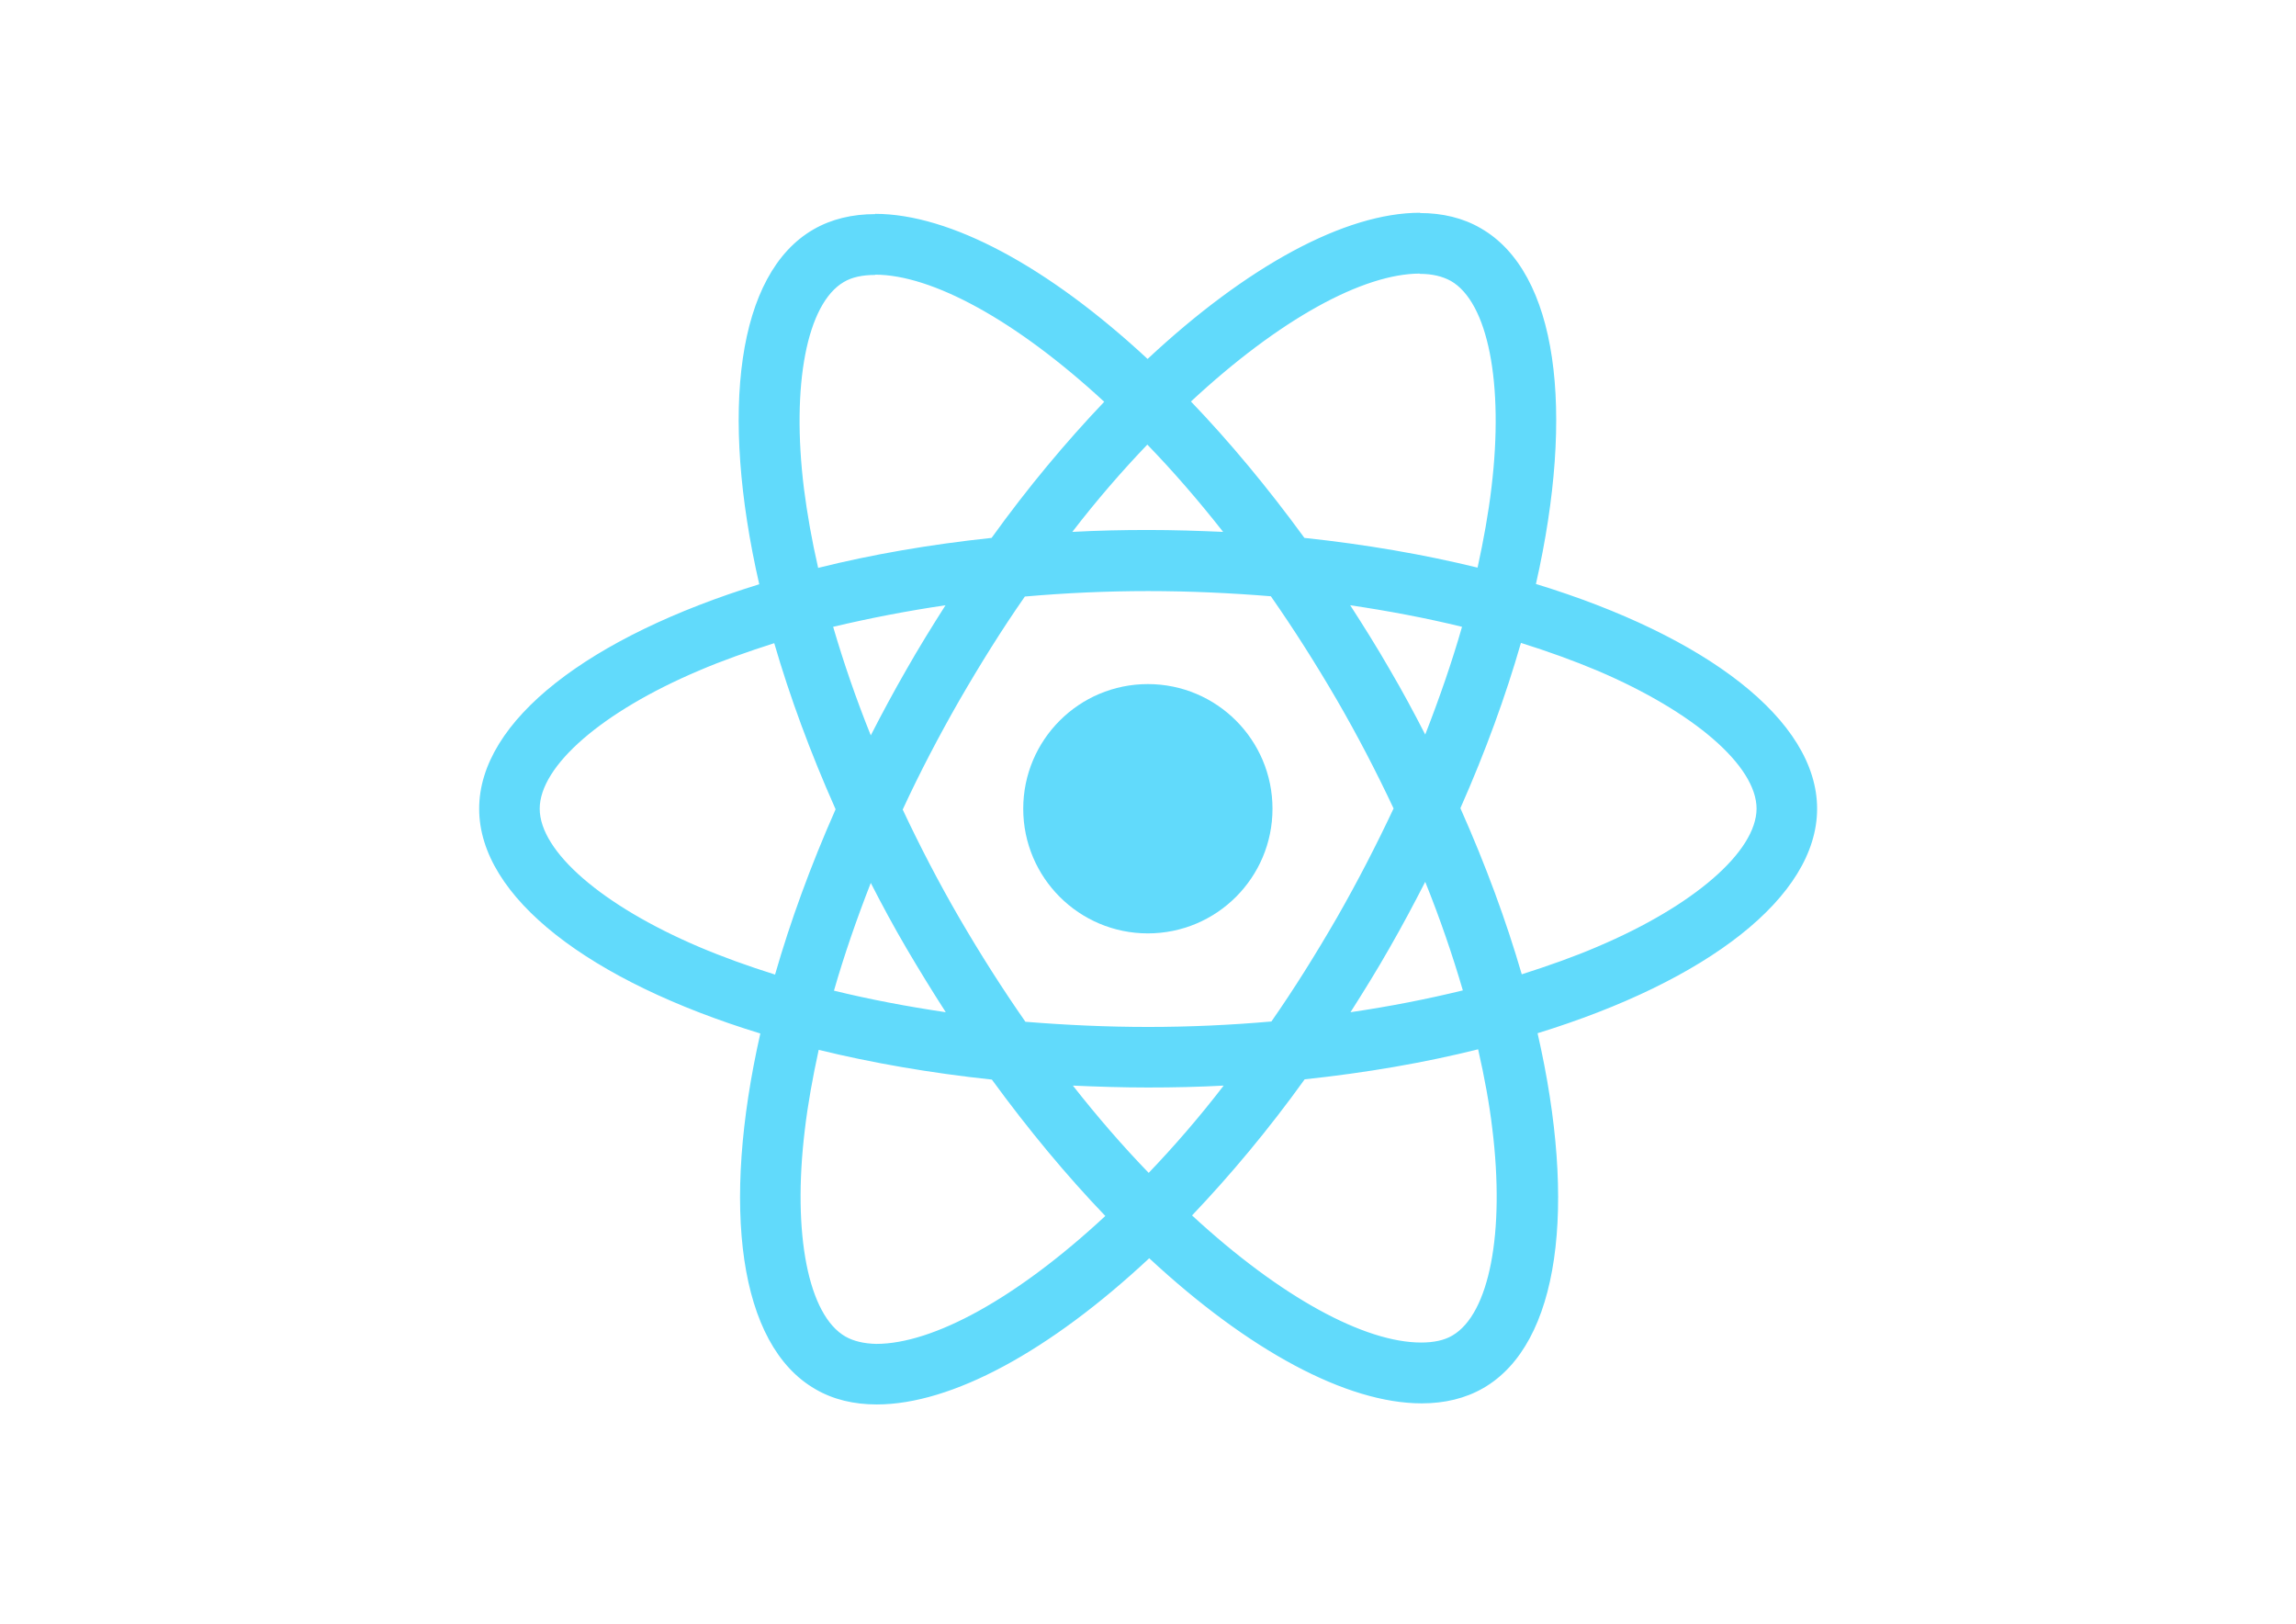
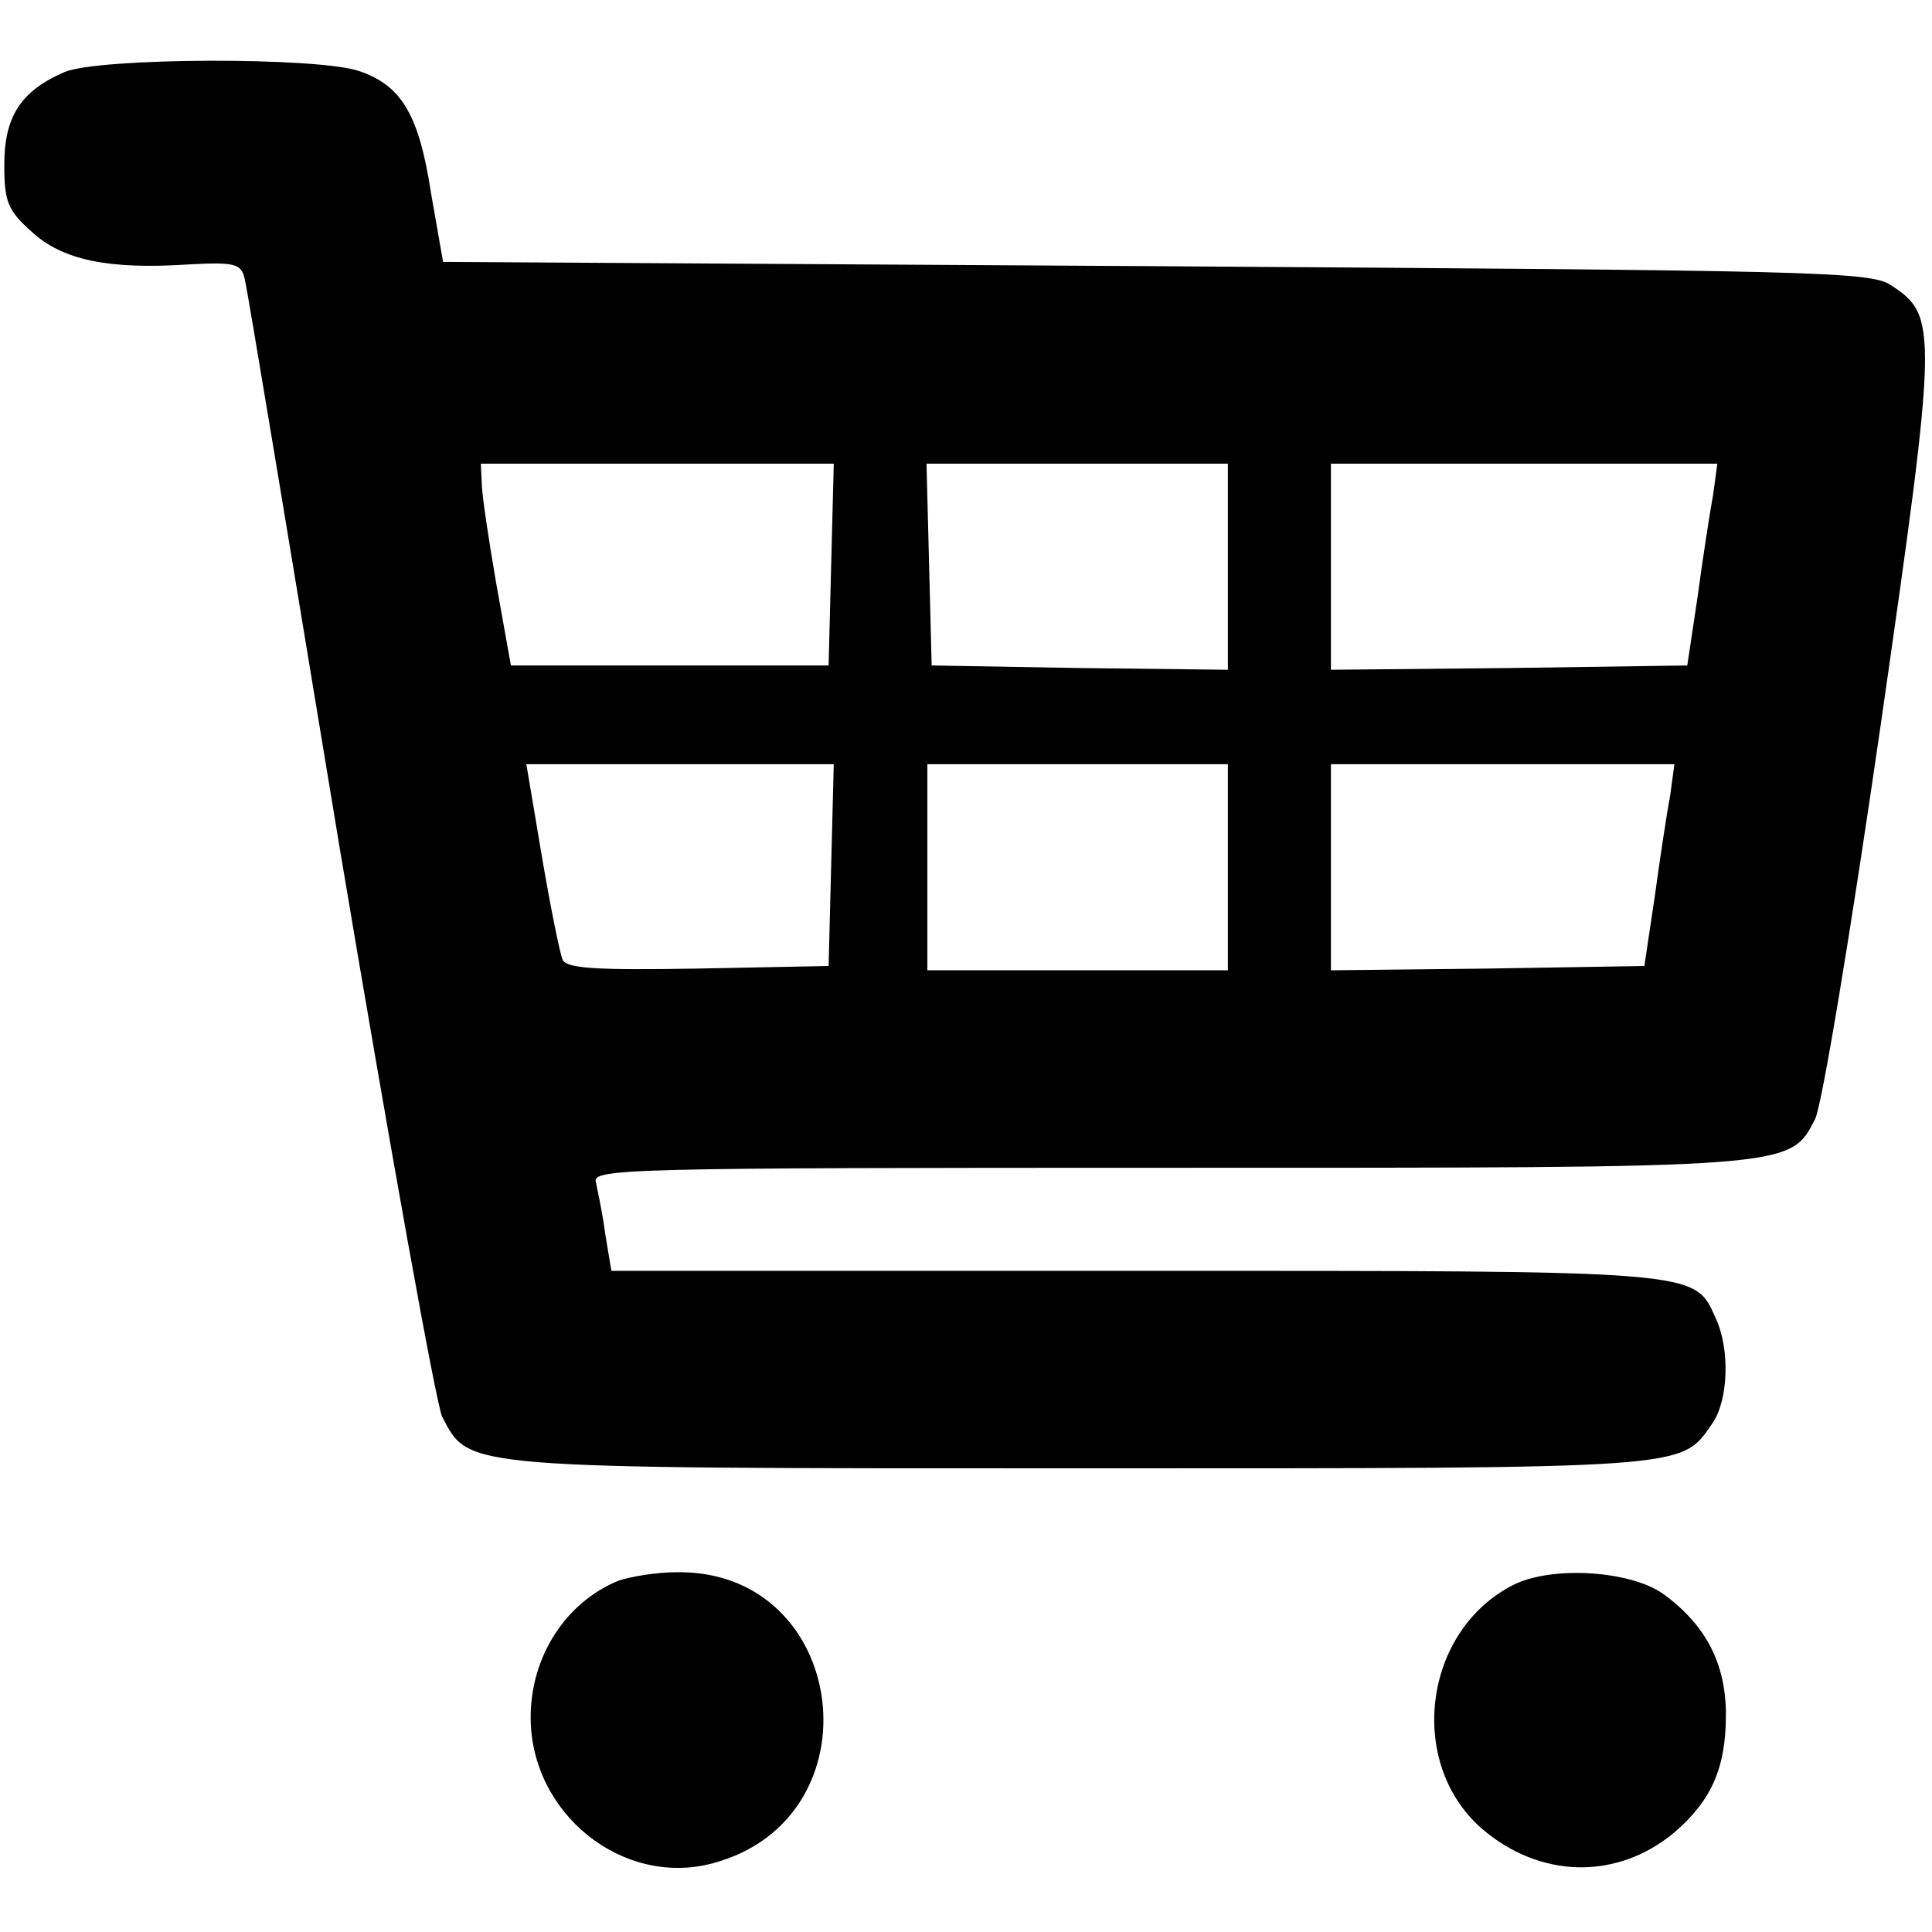
- <svg xmlns="http://www.w3.org/2000/svg" viewBox="0 0 841.9 595.3">
-   <g fill="#61DAFB">
-     <path d="M666.3 296.5c0-32.5-40.7-63.3-103.1-82.4 14.4-63.6 8-114.2-20.2-130.4-6.5-3.8-14.1-5.6-22.4-5.6v22.3c4.6 0 8.3.9 11.4 2.6 13.6 7.8 19.5 37.5 14.9 75.7-1.1 9.4-2.9 19.3-5.1 29.4-19.6-4.8-41-8.5-63.5-10.9-13.5-18.5-27.5-35.3-41.6-50 32.6-30.3 63.2-46.9 84-46.9V78c-27.5 0-63.5 19.6-99.9 53.6-36.4-33.8-72.4-53.2-99.9-53.2v22.3c20.7 0 51.4 16.5 84 46.6-14 14.7-28 31.4-41.3 49.9-22.6 2.4-44 6.1-63.6 11-2.3-10-4-19.7-5.2-29-4.7-38.2 1.1-67.9 14.6-75.8 3-1.8 6.9-2.6 11.5-2.6V78.5c-8.4 0-16 1.8-22.6 5.6-28.1 16.2-34.4 66.7-19.9 130.1-62.2 19.2-102.7 49.9-102.7 82.3 0 32.5 40.7 63.3 103.1 82.4-14.4 63.6-8 114.2 20.2 130.4 6.5 3.8 14.1 5.6 22.5 5.6 27.5 0 63.5-19.6 99.9-53.6 36.4 33.8 72.4 53.2 99.9 53.2 8.4 0 16-1.8 22.6-5.6 28.1-16.2 34.4-66.7 19.9-130.1 62-19.1 102.5-49.9 102.5-82.3zm-130.2-66.7c-3.7 12.9-8.3 26.2-13.5 39.5-4.1-8-8.4-16-13.1-24-4.6-8-9.5-15.8-14.4-23.4 14.2 2.1 27.9 4.7 41 7.9zm-45.8 106.5c-7.8 13.5-15.8 26.3-24.1 38.2-14.9 1.3-30 2-45.2 2-15.1 0-30.2-.7-45-1.9-8.3-11.9-16.4-24.6-24.2-38-7.6-13.1-14.5-26.4-20.8-39.8 6.2-13.4 13.2-26.8 20.7-39.9 7.8-13.5 15.8-26.3 24.1-38.2 14.9-1.3 30-2 45.2-2 15.1 0 30.2.7 45 1.9 8.3 11.9 16.4 24.6 24.2 38 7.6 13.1 14.5 26.4 20.8 39.8-6.3 13.4-13.2 26.8-20.7 39.9zm32.3-13c5.4 13.4 10 26.8 13.8 39.8-13.1 3.2-26.9 5.9-41.2 8 4.9-7.7 9.8-15.6 14.4-23.7 4.6-8 8.9-16.1 13-24.1zM421.2 430c-9.3-9.6-18.6-20.3-27.8-32 9 .4 18.2.7 27.5.7 9.4 0 18.7-.2 27.8-.7-9 11.7-18.3 22.4-27.5 32zm-74.4-58.9c-14.2-2.1-27.9-4.7-41-7.9 3.7-12.9 8.3-26.2 13.5-39.5 4.1 8 8.4 16 13.1 24 4.7 8 9.5 15.8 14.4 23.4zM420.7 163c9.3 9.6 18.6 20.3 27.8 32-9-.4-18.2-.7-27.5-.7-9.4 0-18.7.2-27.8.7 9-11.7 18.3-22.4 27.5-32zm-74 58.9c-4.9 7.7-9.8 15.6-14.4 23.7-4.6 8-8.9 16-13 24-5.4-13.4-10-26.8-13.8-39.8 13.1-3.1 26.9-5.8 41.2-7.9zm-90.5 125.2c-35.4-15.1-58.3-34.9-58.3-50.6 0-15.7 22.9-35.6 58.3-50.6 8.6-3.7 18-7 27.7-10.1 5.7 19.6 13.2 40 22.5 60.9-9.2 20.8-16.6 41.1-22.2 60.6-9.9-3.1-19.3-6.5-28-10.2zM310 490c-13.6-7.8-19.5-37.5-14.9-75.7 1.1-9.4 2.9-19.3 5.1-29.4 19.6 4.8 41 8.5 63.5 10.9 13.5 18.5 27.5 35.3 41.6 50-32.6 30.3-63.2 46.9-84 46.9-4.5-.1-8.3-1-11.3-2.7zm237.2-76.2c4.7 38.2-1.1 67.9-14.6 75.8-3 1.8-6.9 2.6-11.5 2.6-20.7 0-51.4-16.5-84-46.6 14-14.7 28-31.4 41.3-49.9 22.6-2.4 44-6.1 63.6-11 2.3 10.1 4.1 19.8 5.2 29.1zm38.5-66.7c-8.6 3.7-18 7-27.7 10.1-5.7-19.6-13.2-40-22.5-60.9 9.2-20.8 16.6-41.1 22.2-60.6 9.9 3.1 19.3 6.5 28.1 10.2 35.4 15.1 58.3 34.9 58.3 50.6-.1 15.7-23 35.6-58.4 50.6zM320.8 78.4z" />
-     <circle cx="420.9" cy="296.5" r="45.7" />
-     <path d="M520.5 78.1z" />
+ <svg xmlns="http://www.w3.org/2000/svg" version="1.0" width="225pt" height="225pt" viewBox="0 0 225 225" preserveAspectRatio="xMidYMid meet">
+   <g transform="translate(0,225) scale(0.1,-0.1)" fill="#000000" stroke="none">
+     <path d="M75 2166 c-51 -22 -70 -52 -70 -108 0 -43 4 -53 32 -78 36 -33 89 -44 182 -38 55 3 62 1 66 -17 3 -11 52 -308 110 -659 59 -352 113 -652 120 -666 32 -61 18 -60 745 -60 713 0 697 -1 734 52 19 27 21 87 4 123 -25 56 -15 55 -677 55 l-609 0 -7 42 c-3 24 -9 51 -11 61 -5 16 31 17 666 17 733 0 724 -1 754 57 8 17 41 215 76 457 67 466 67 478 12 514 -24 16 -94 17 -856 22 l-830 5 -14 80 c-14 91 -34 125 -83 142 -48 17 -305 16 -344 -1z m893 -573 l-3 -118 -185 0 -185 0 -17 95 c-9 52 -17 105 -17 118 l-1 22 205 0 206 0 -3 -117z m462 -3 l0 -120 -172 2 -173 3 -3 118 -3 117 176 0 175 0 0 -120z m565 83 c-4 -21 -12 -74 -18 -118 l-12 -80 -208 -3 -207 -2 0 120 0 120 225 0 225 0 -5 -37z m-1027 -430 l-3 -118 -153 -3 c-118 -2 -154 0 -157 11 -3 7 -14 61 -24 120 l-18 107 179 0 179 0 -3 -117z m462 -3 l0 -120 -175 0 -175 0 0 120 0 120 175 0 175 0 0 -120z m515 83 c-4 -21 -12 -74 -18 -118 l-12 -80 -183 -3 -182 -2 0 120 0 120 200 0 200 0 -5 -37z" />
+     <path d="M720 409 c-61 -25 -102 -88 -102 -159 0 -112 107 -198 212 -170 195 52 159 342 -42 339 -23 0 -54 -5 -68 -10z" />
+     <path d="M1762 404 c-104 -53 -124 -206 -37 -283 68 -59 158 -61 225 -5 43 37 60 75 60 137 0 59 -23 104 -72 140 -38 28 -131 34 -176 11z" />
  </g>
</svg>
